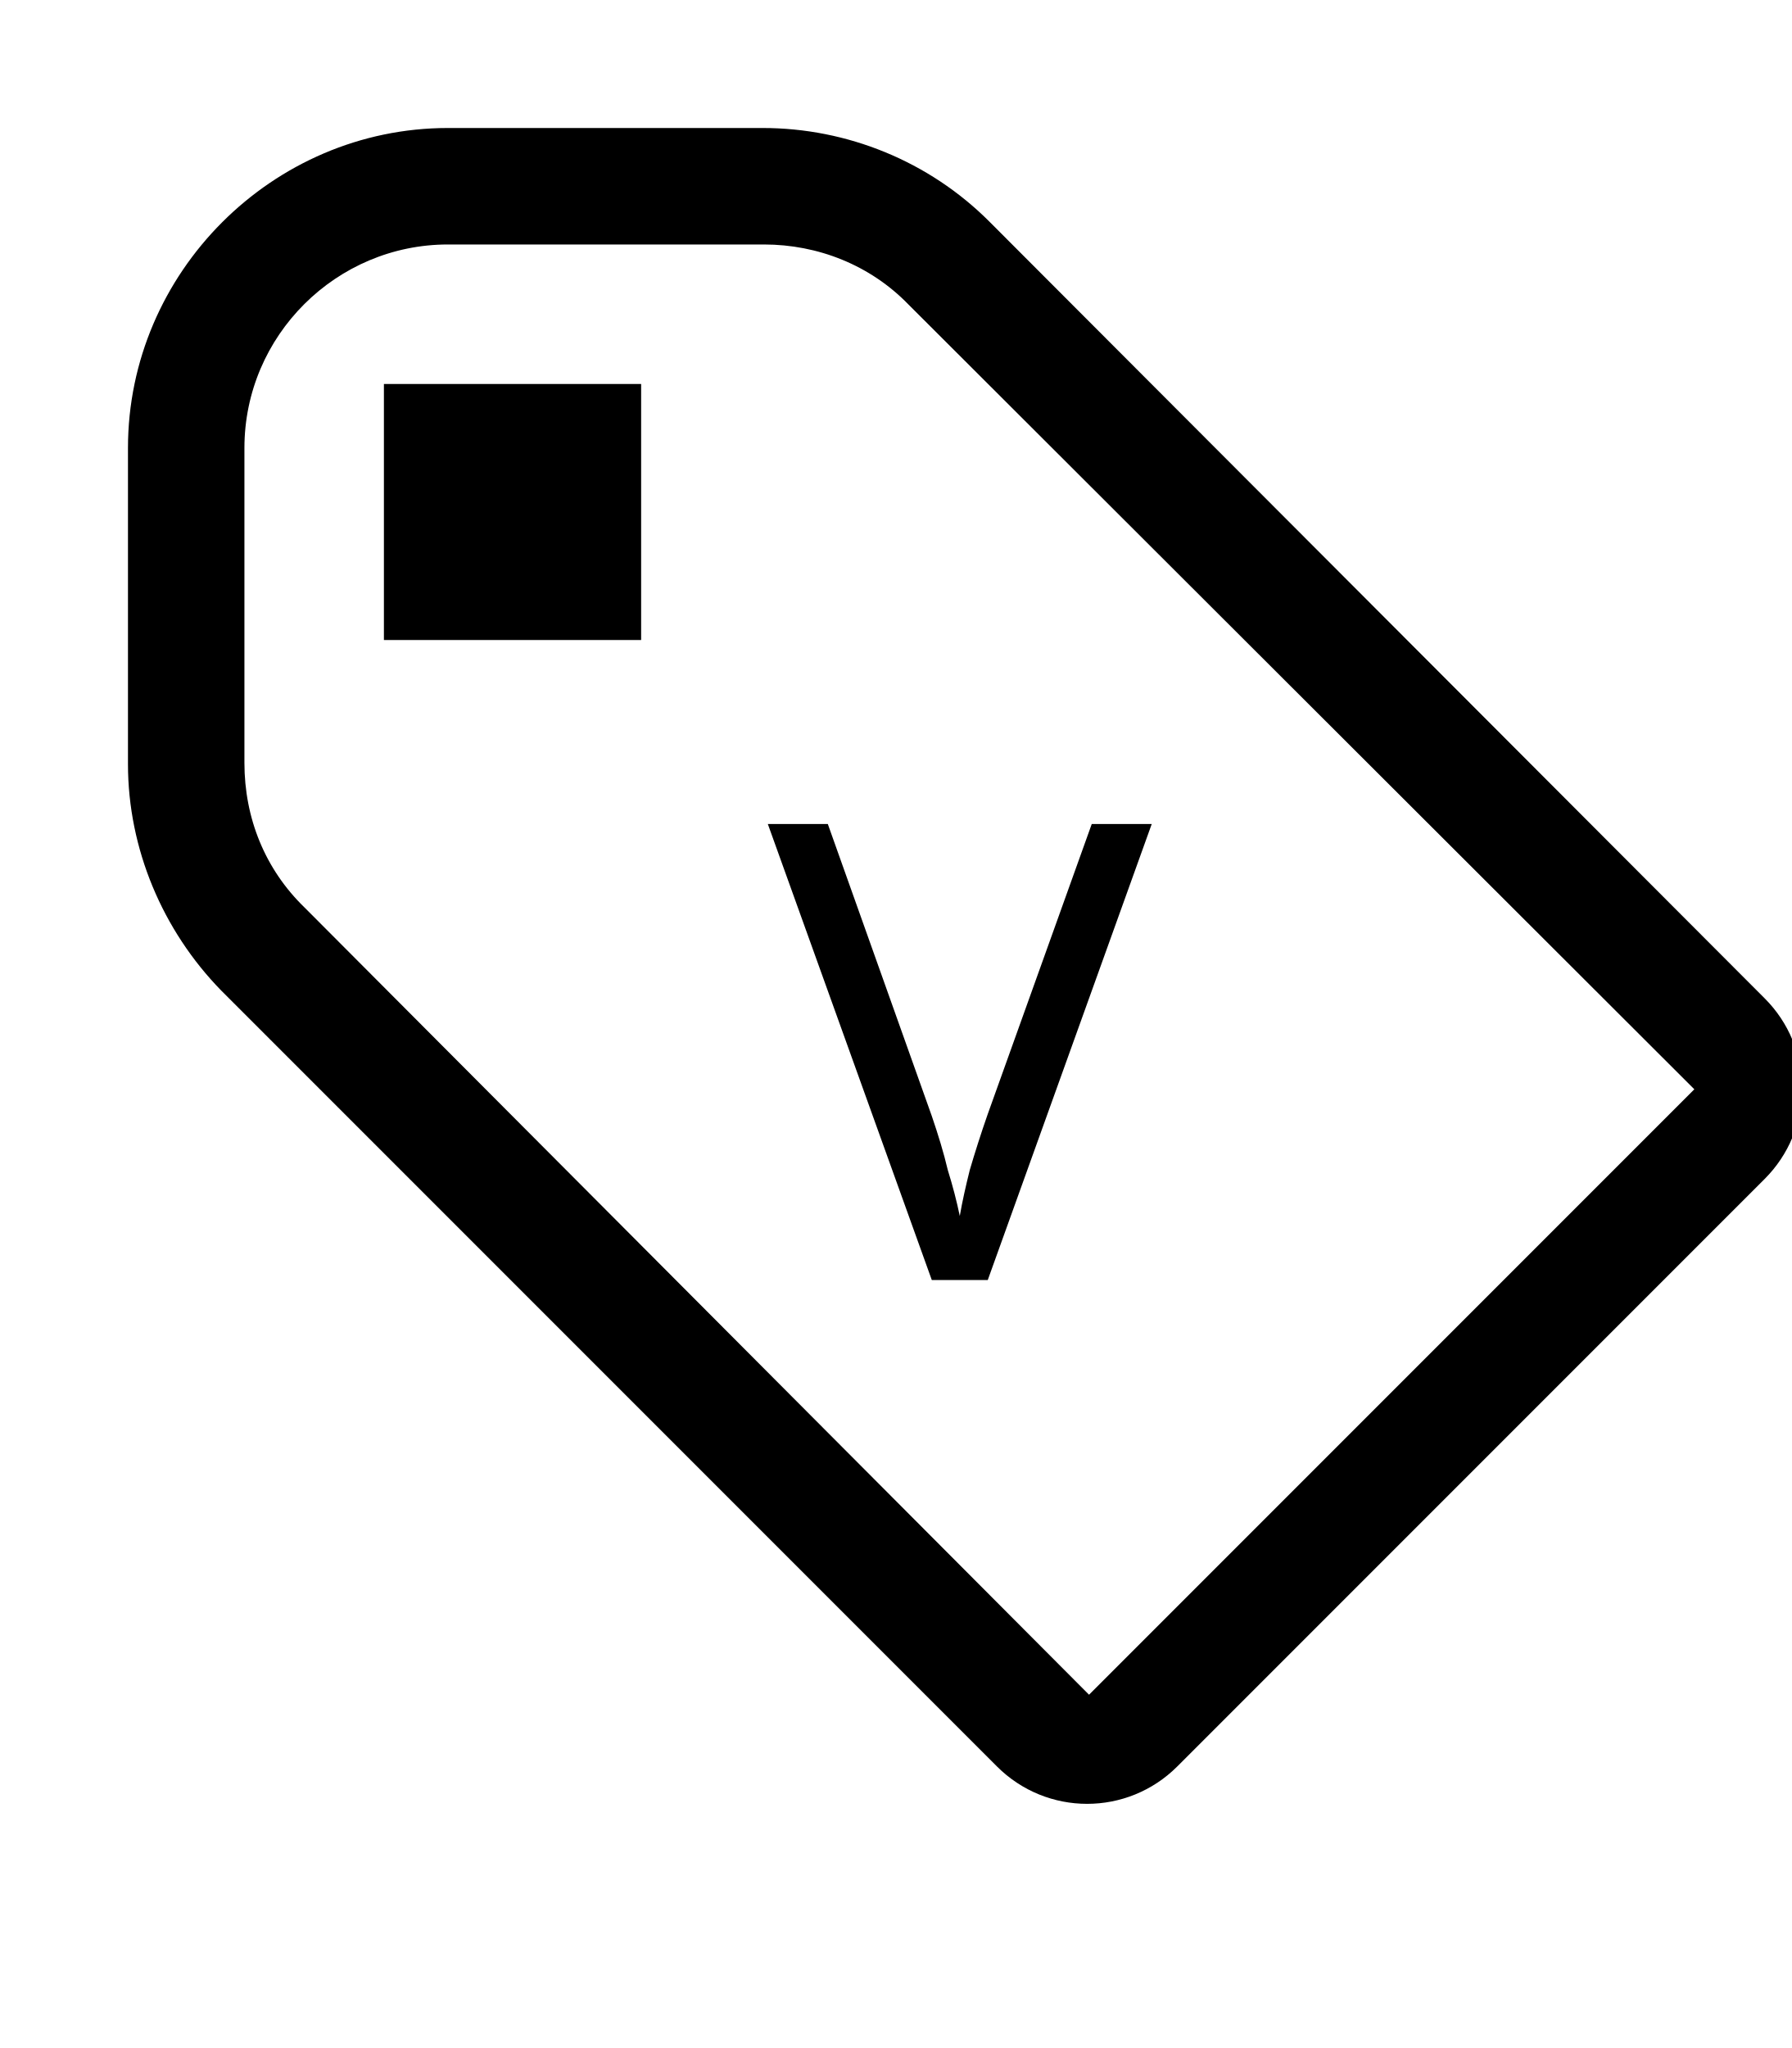
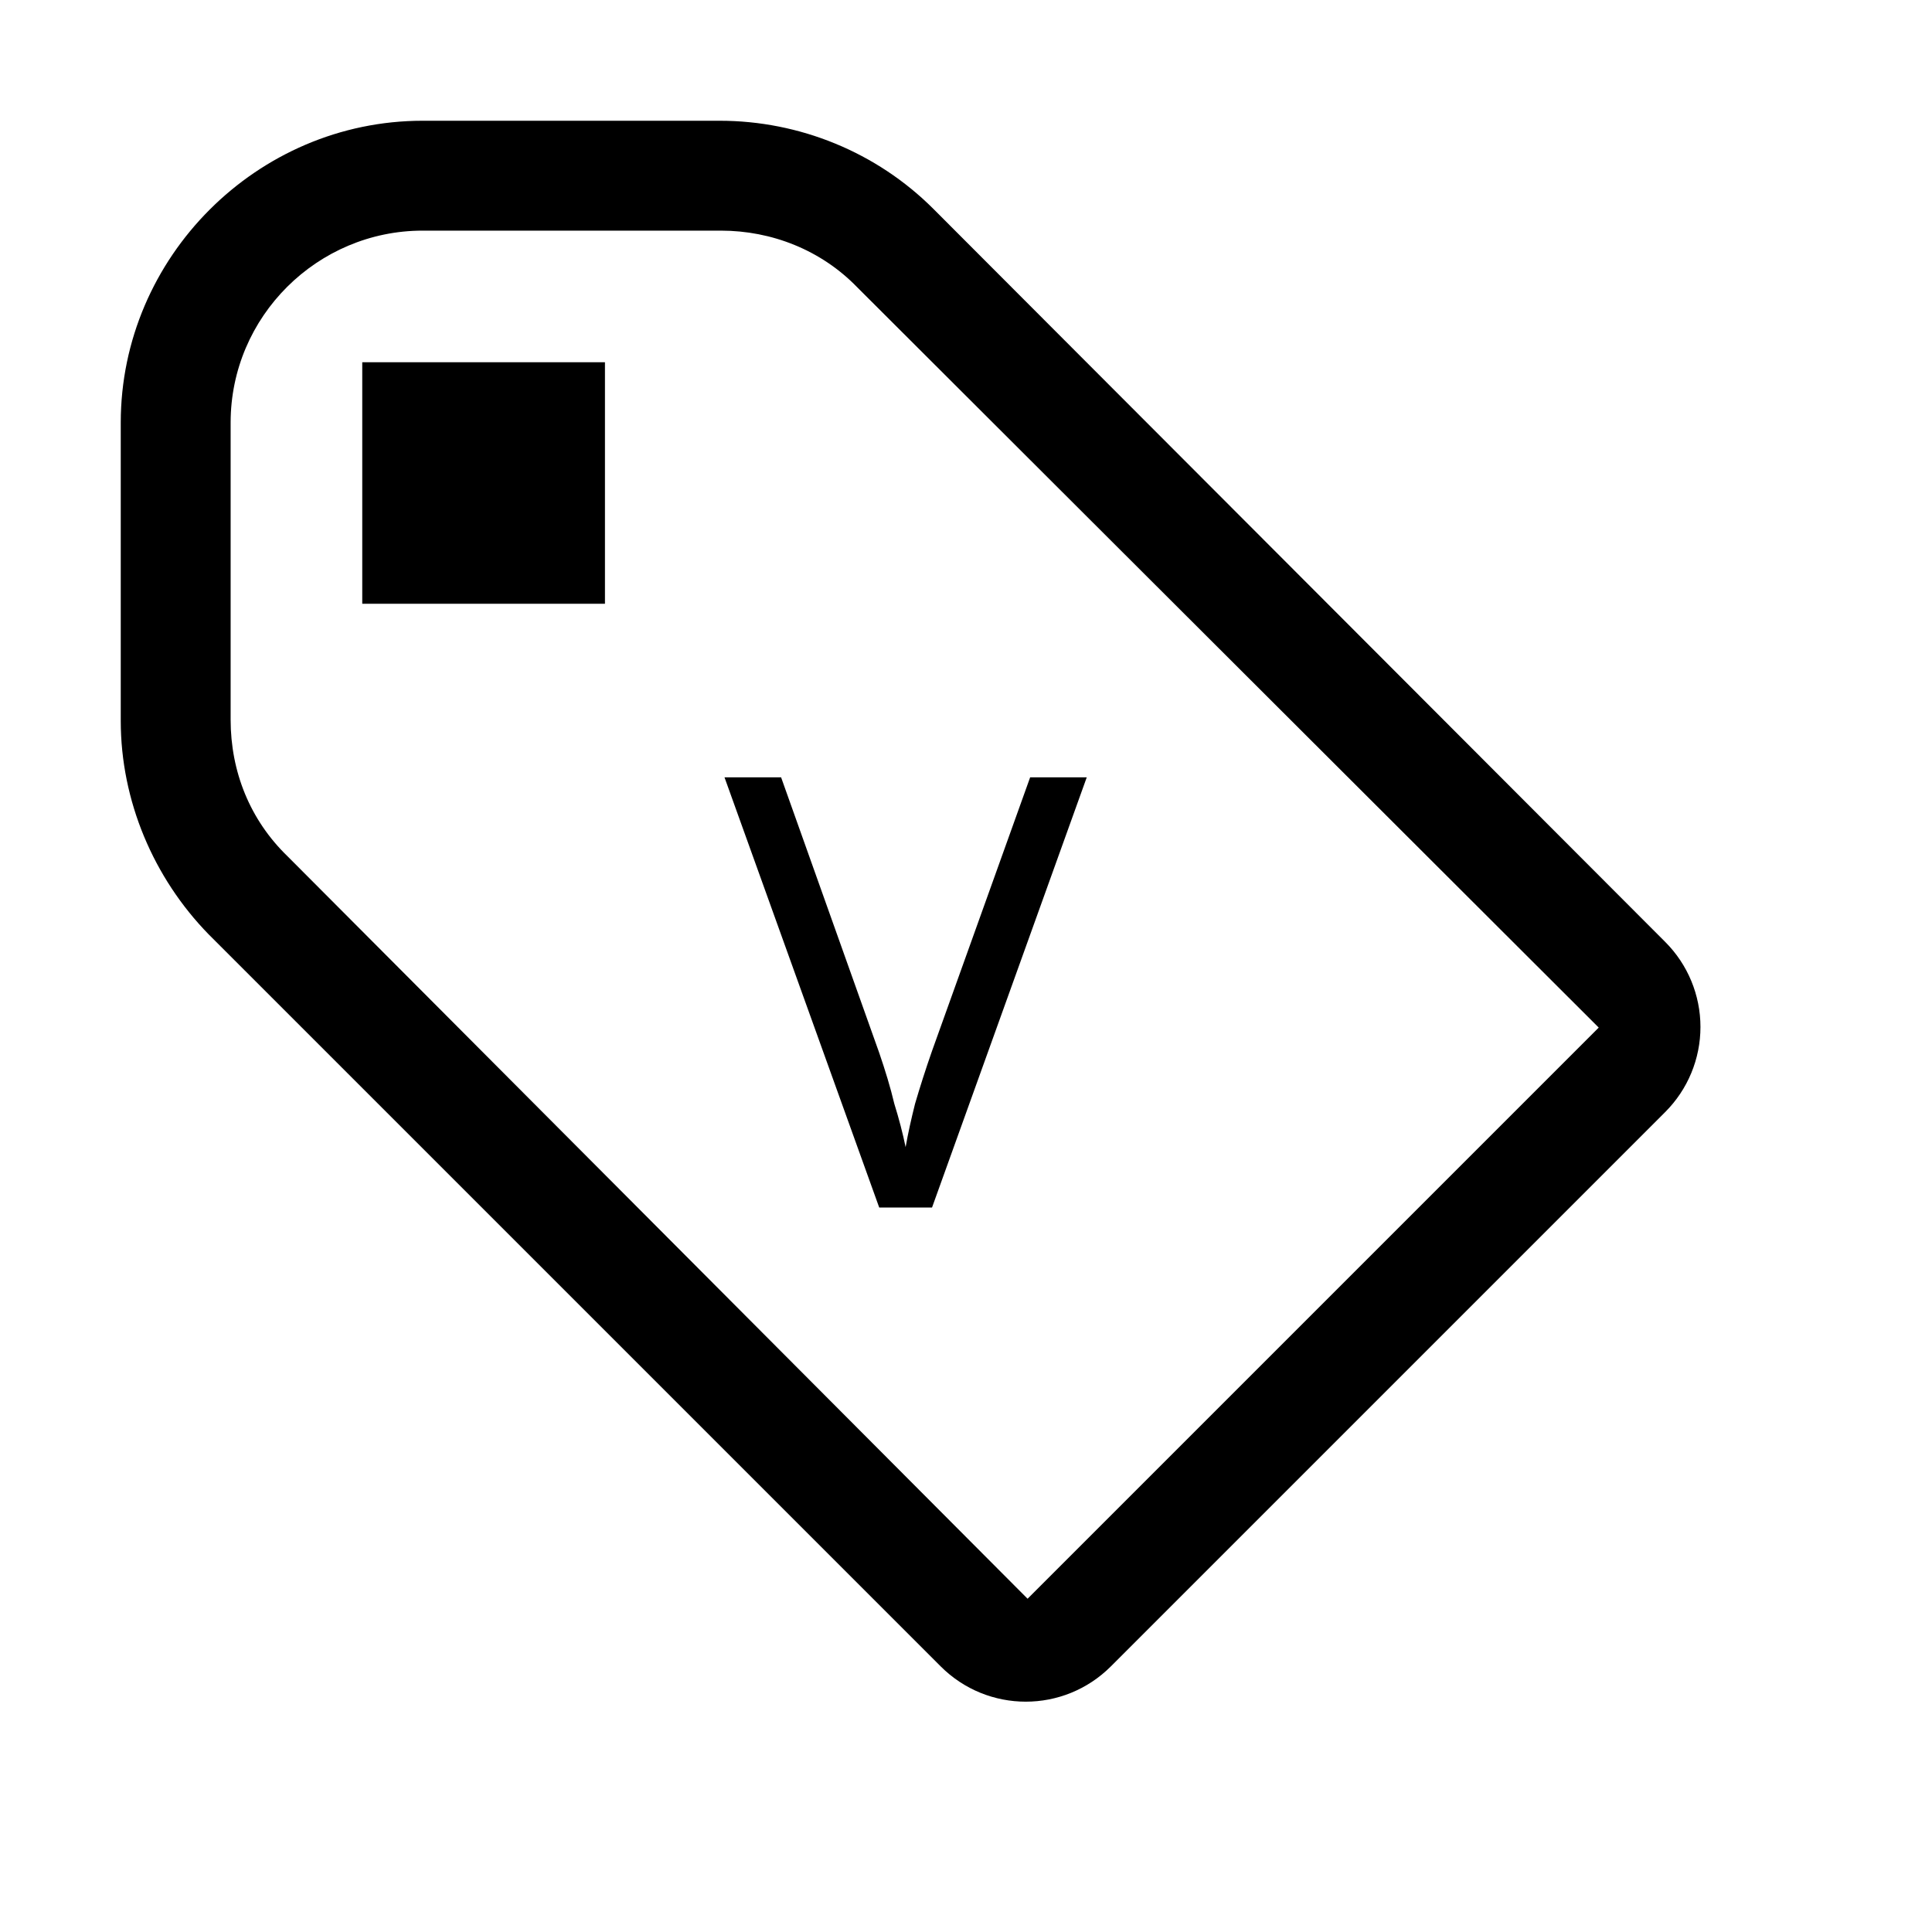
- <svg xmlns="http://www.w3.org/2000/svg" width="14" height="16" viewBox="0 0 14 16">
+ <svg xmlns="http://www.w3.org/2000/svg" viewBox="0 0 16 16">
  <path fill-rule="evenodd" d="M7.73 1.73C7.26 1.26 6.62 1 5.96 1H3.5C2.13 1 1 2.13 1 3.5v2.47c0 .66.27 1.3.73 1.77l6.06 6.06c.39.39 1.02.39 1.41 0l4.59-4.59a.996.996 0 0 0 0-1.41L7.73 1.73zM2.38 7.09c-.31-.3-.47-.7-.47-1.13V3.5c0-.88.72-1.59 1.59-1.59h2.47c.42 0 .83.16 1.13.47l6.14 6.13-4.73 4.73-6.13-6.15zM3.01 3h2v2H3V3h.01z" />
  <text stroke="none" fill="black" x="6" y="10" font-family="Verdana" font-size="5">
  V
</text>
</svg>
